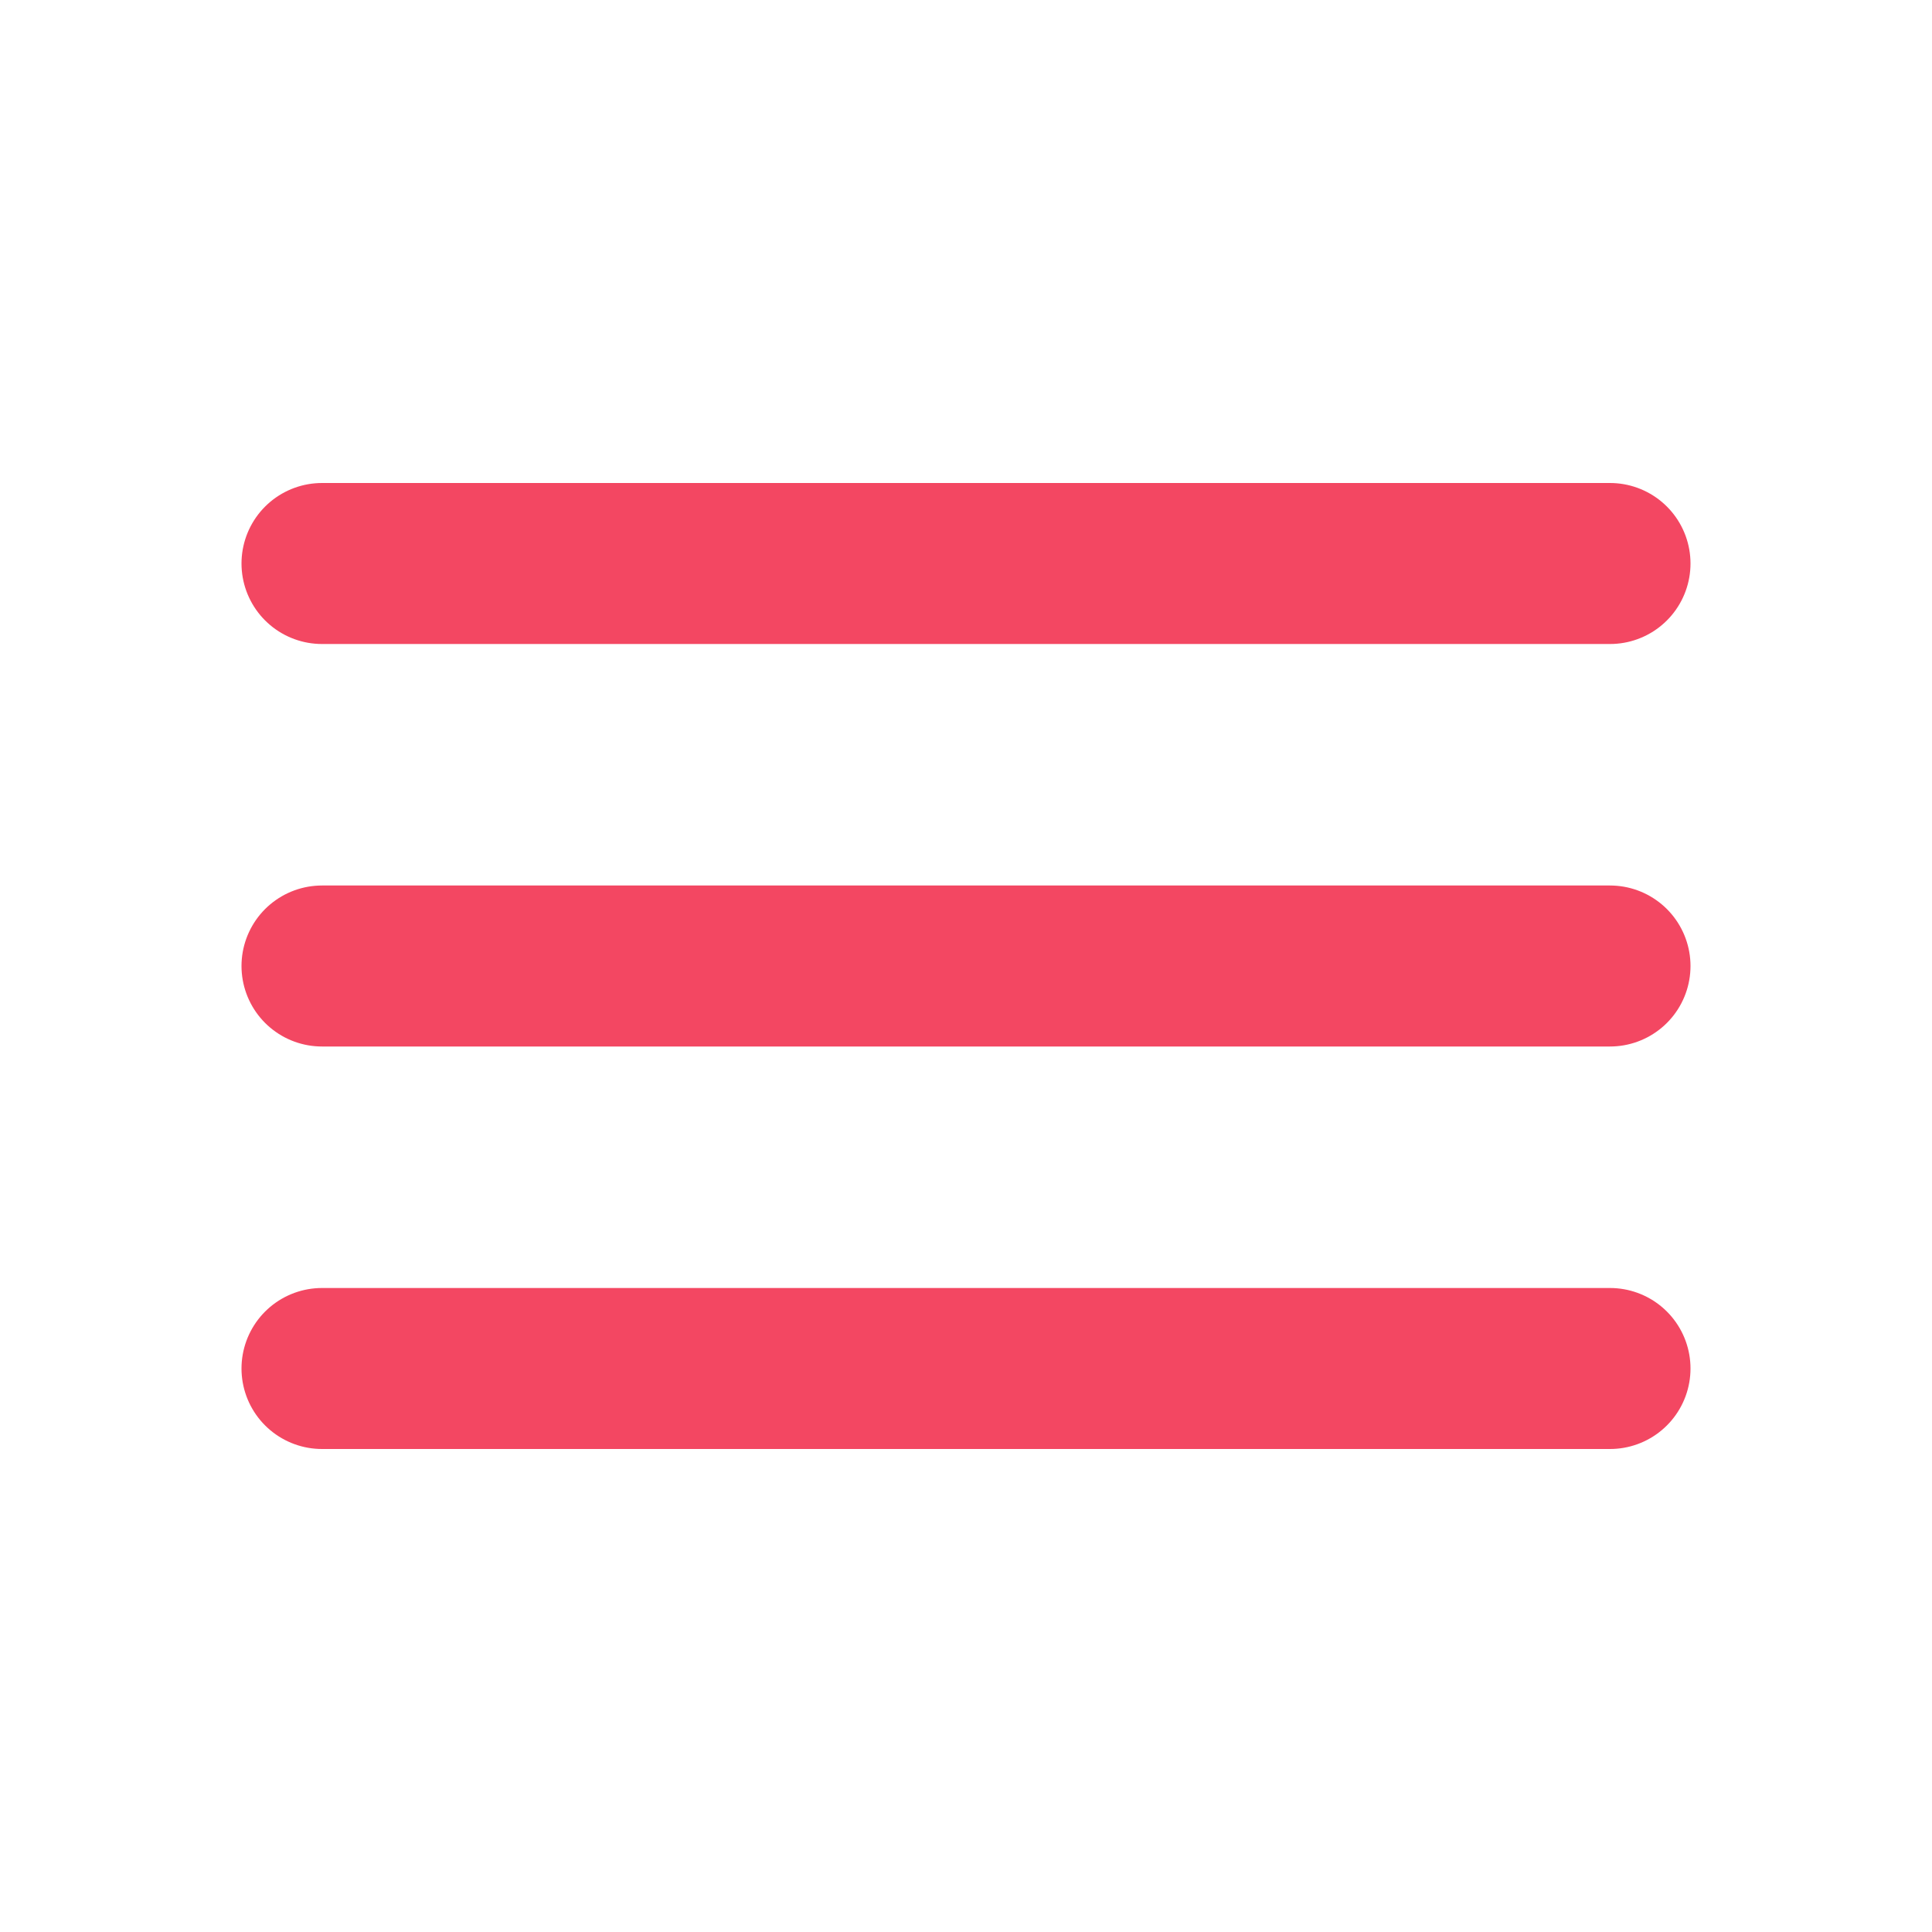
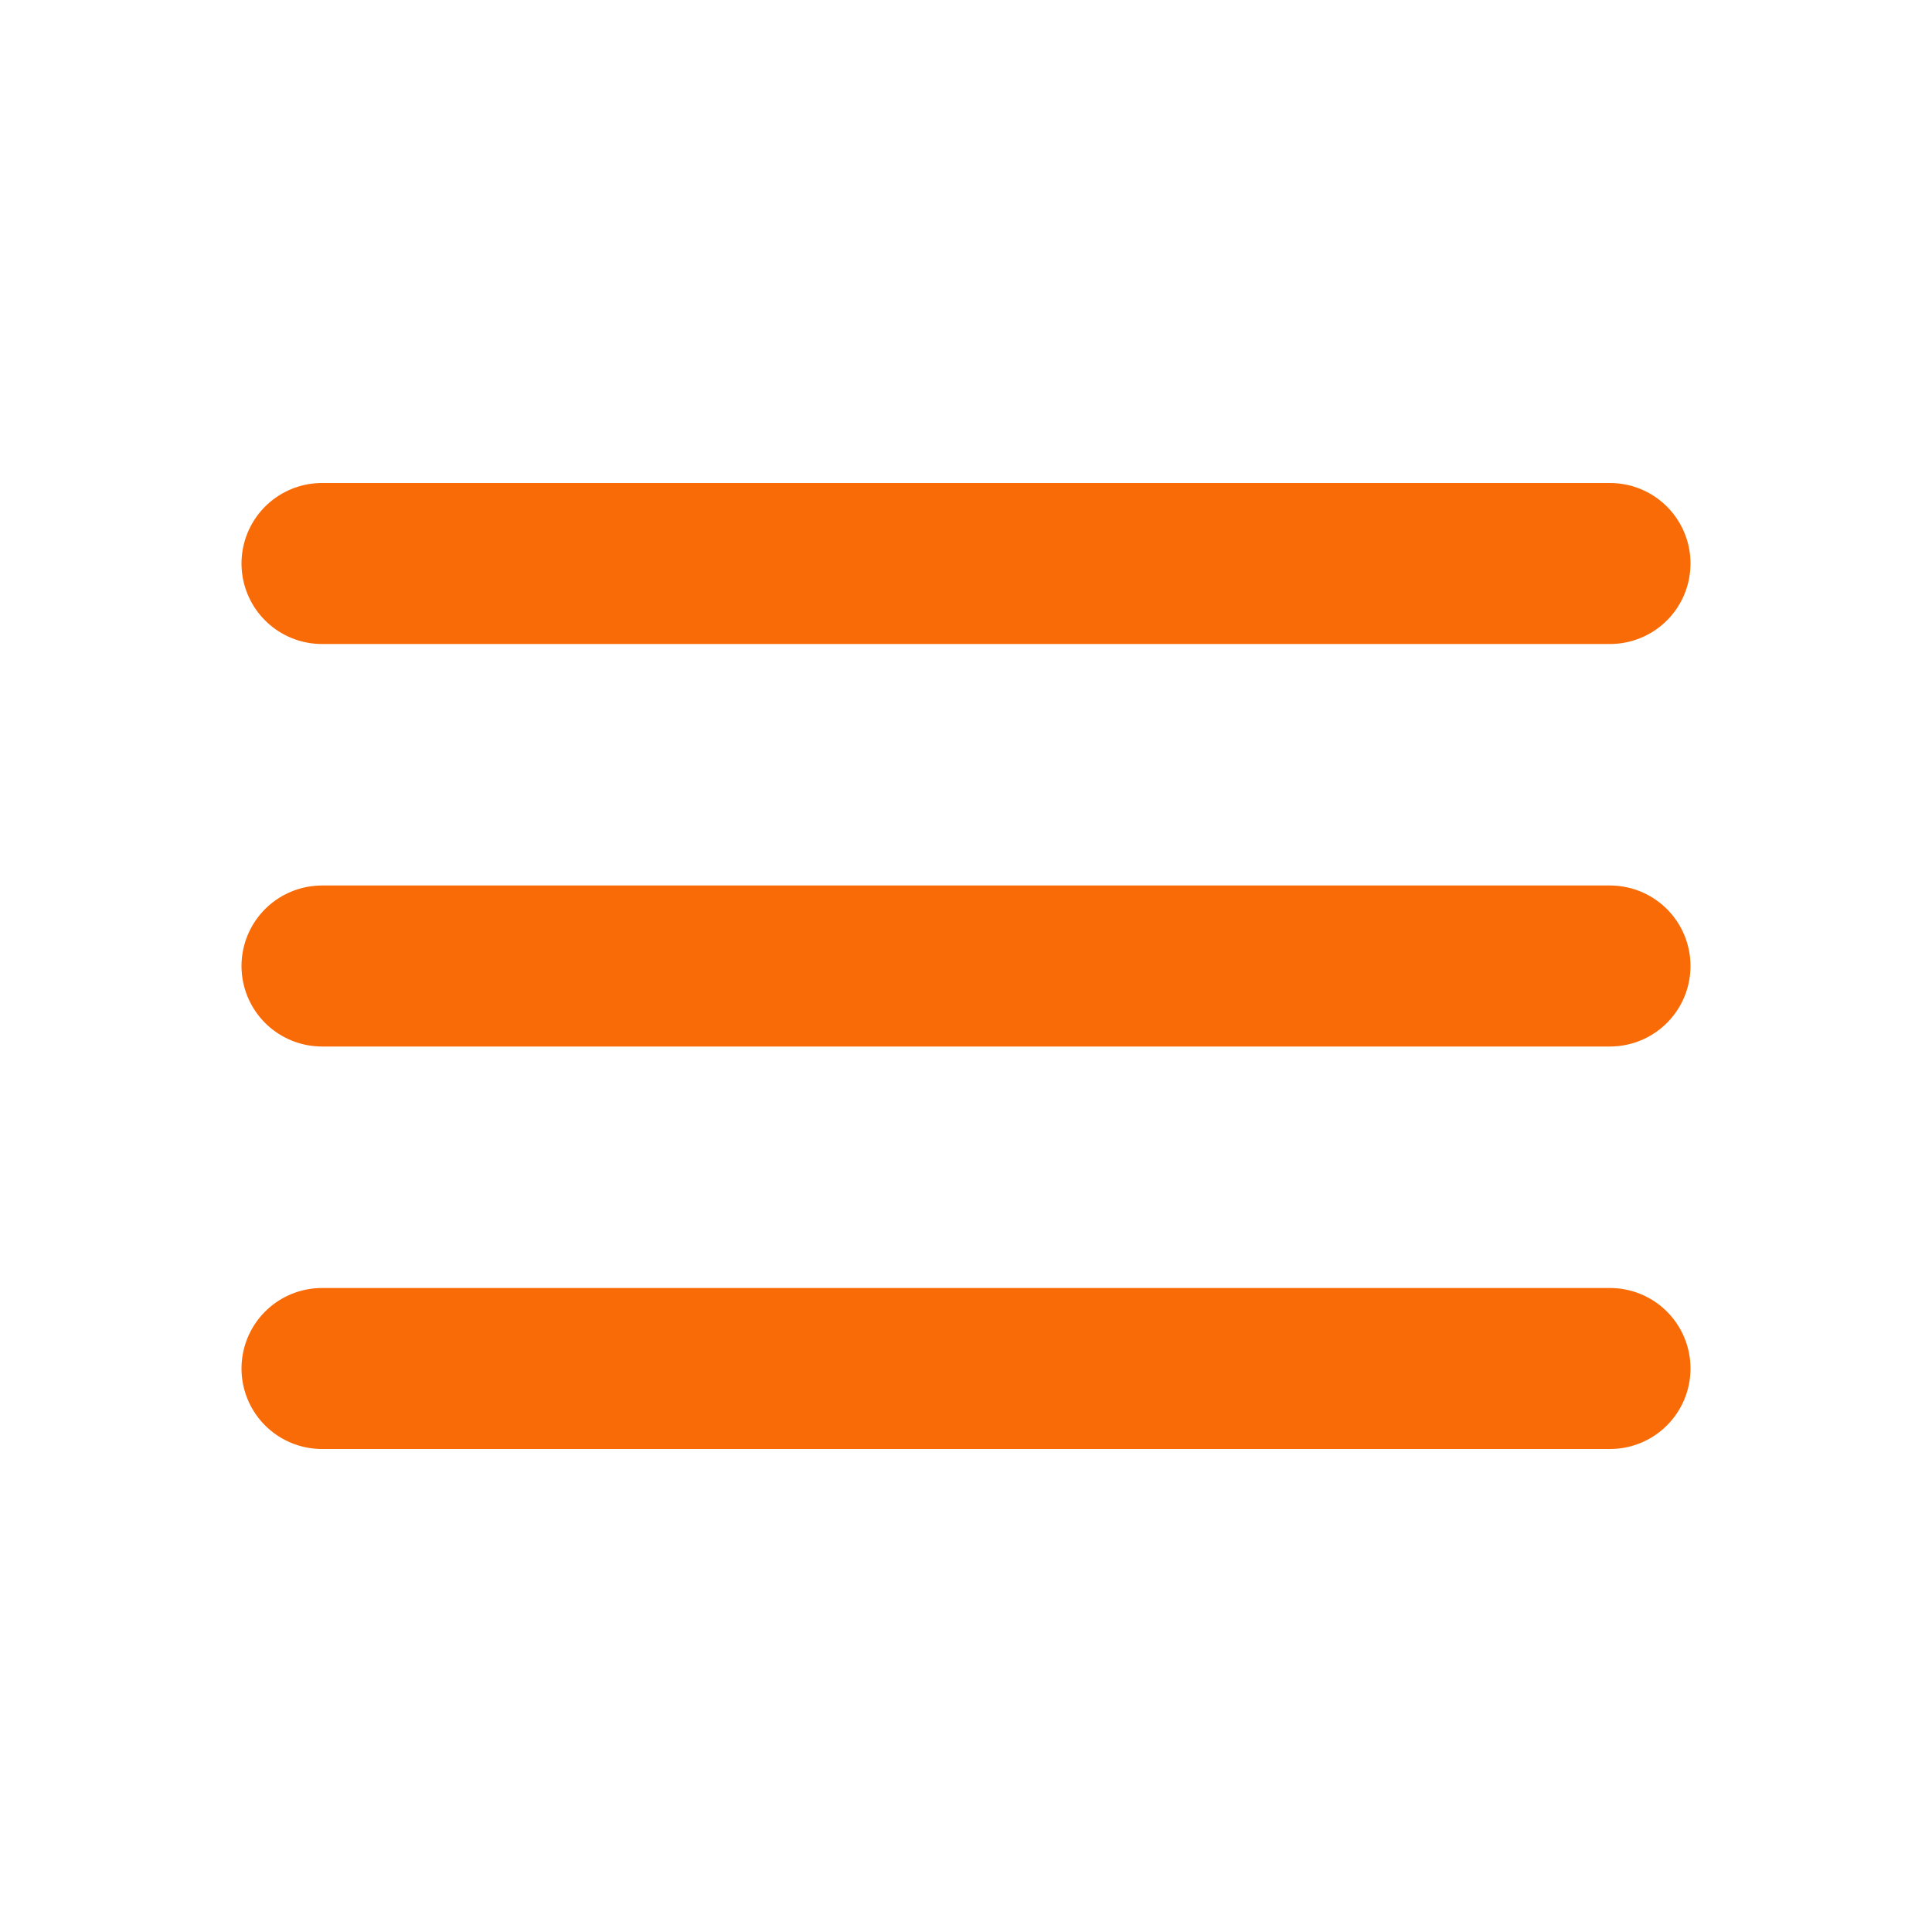
<svg xmlns="http://www.w3.org/2000/svg" width="800px" height="800px" viewBox="0 0 24 24" fill="none">
-   <path d="M4 7H20M4 12H20M4 17H20" stroke="#f34762" stroke-width="2" stroke-linecap="round" stroke-linejoin="round" />
+   <path d="M4 7H20M4 12H20M4 17H20" stroke="#f96b07" stroke-width="2" stroke-linecap="round" stroke-linejoin="round" />
</svg>
